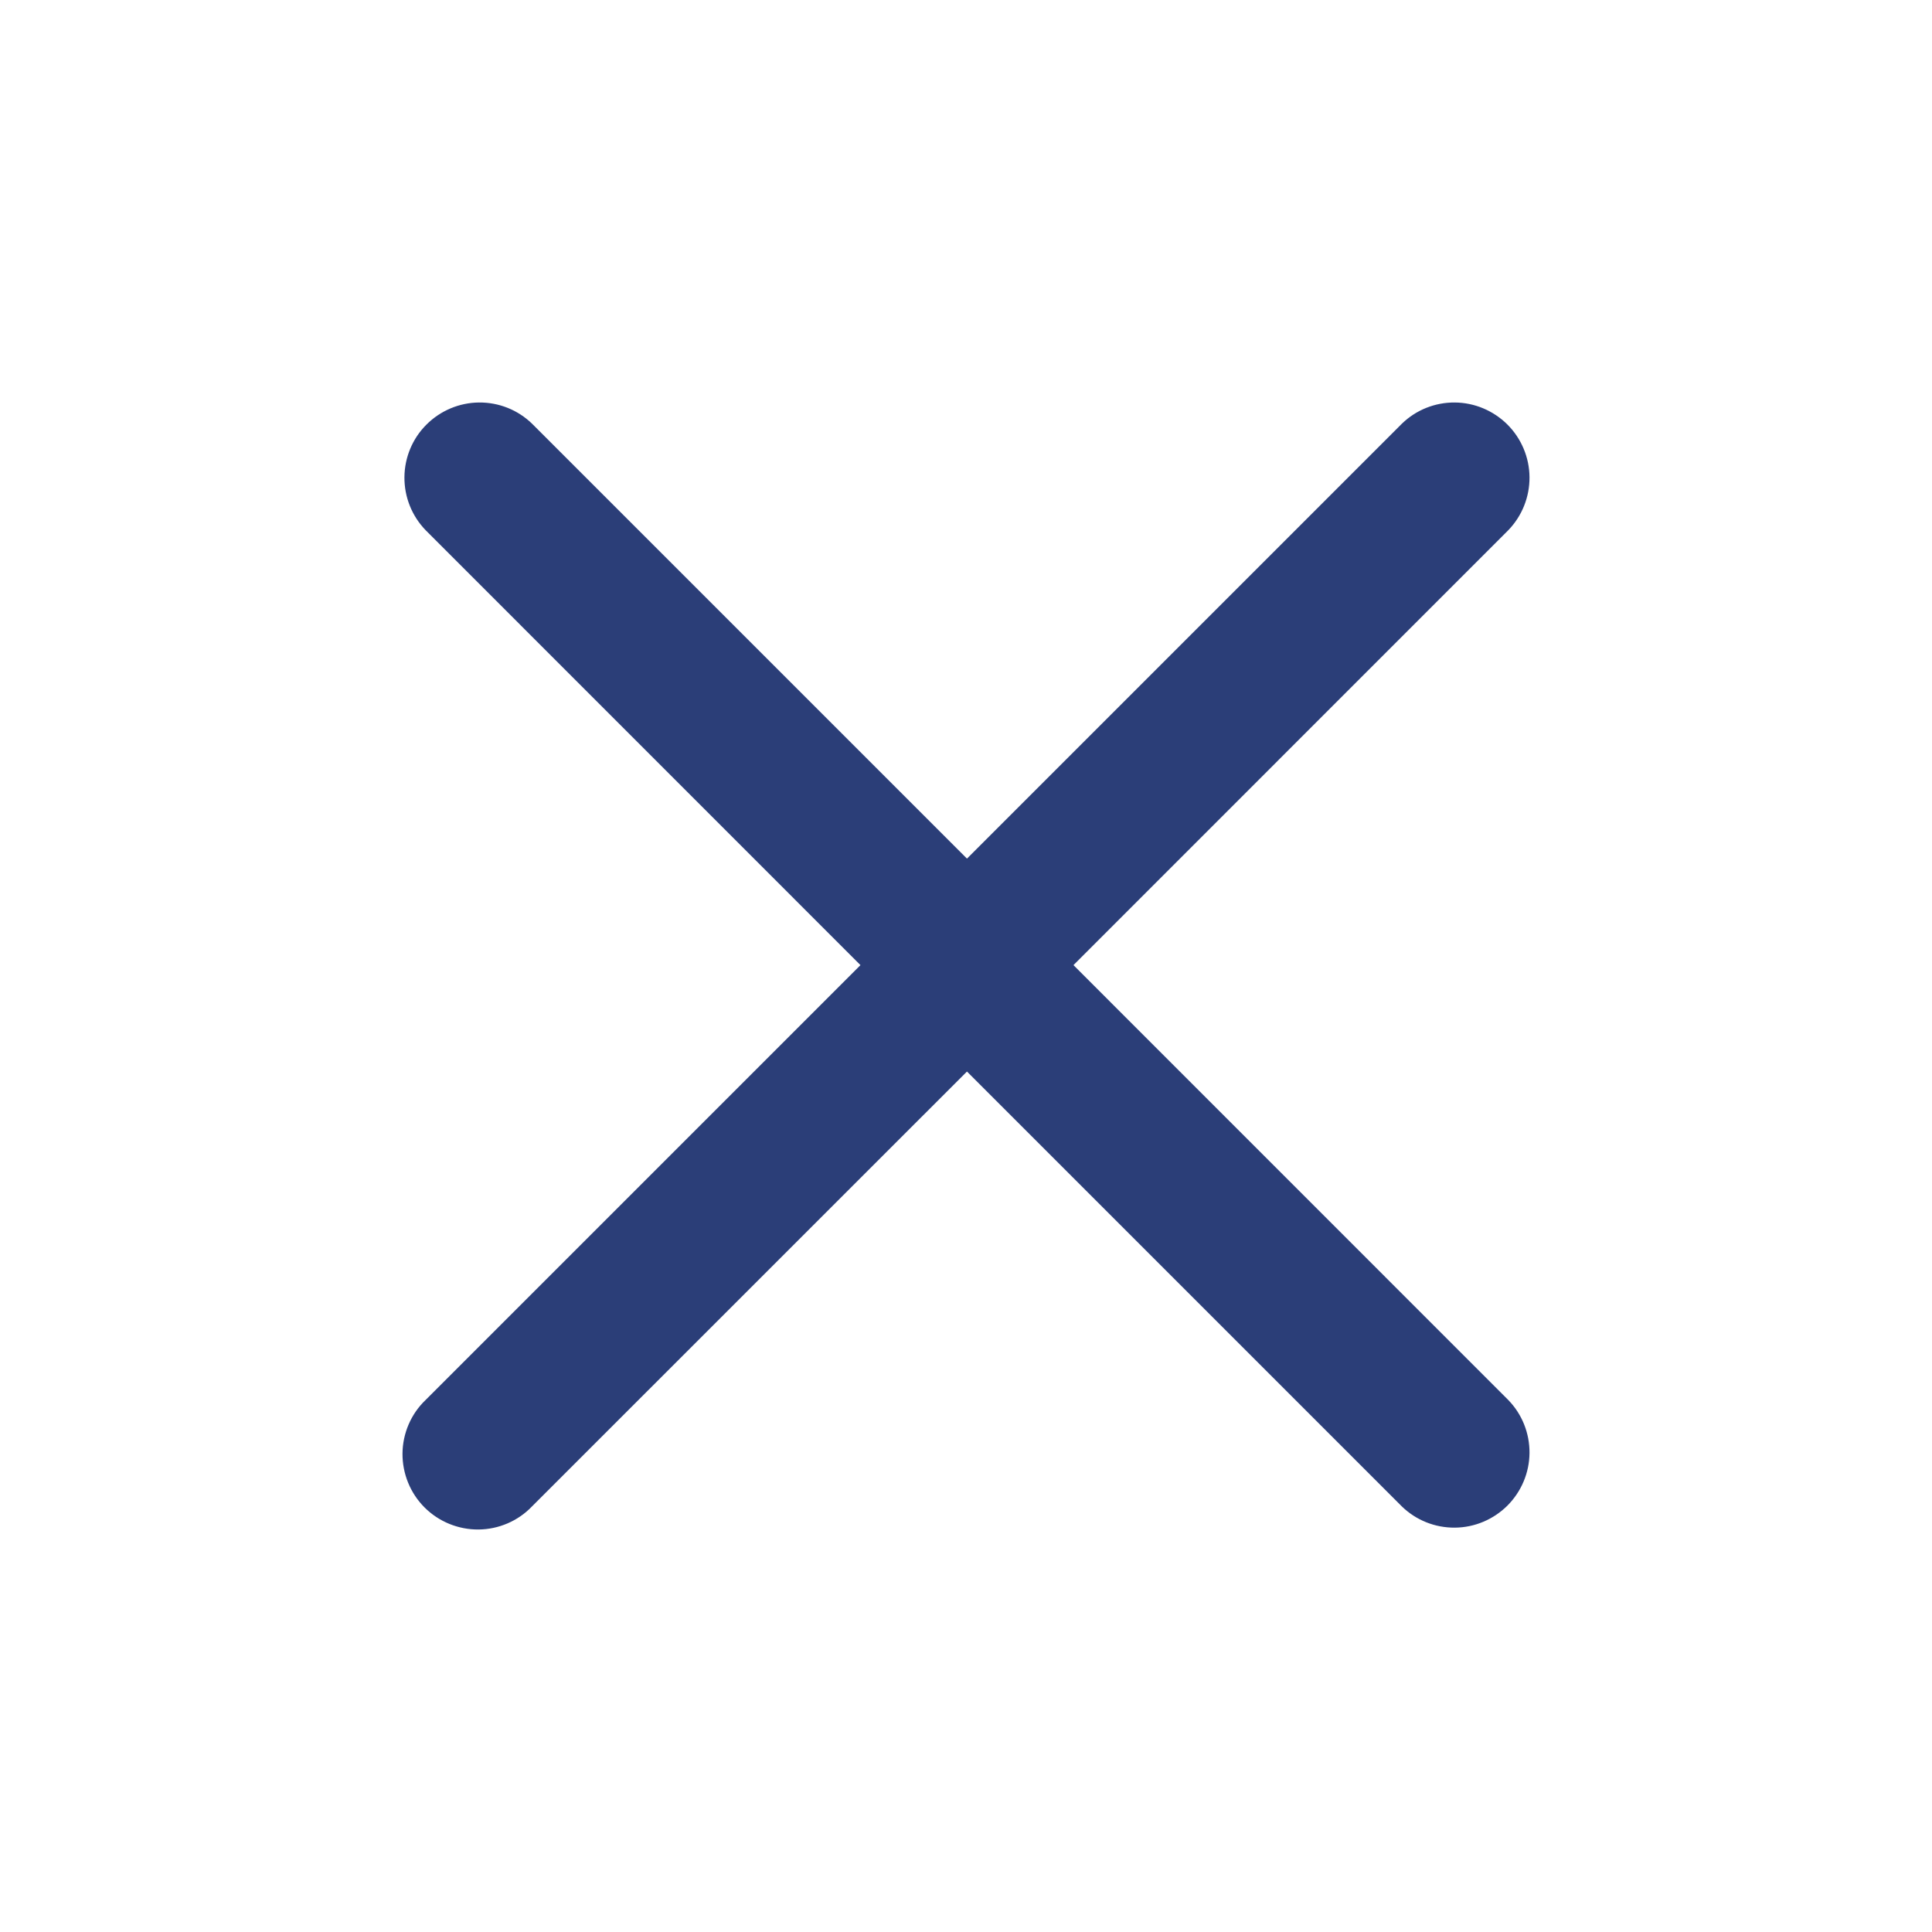
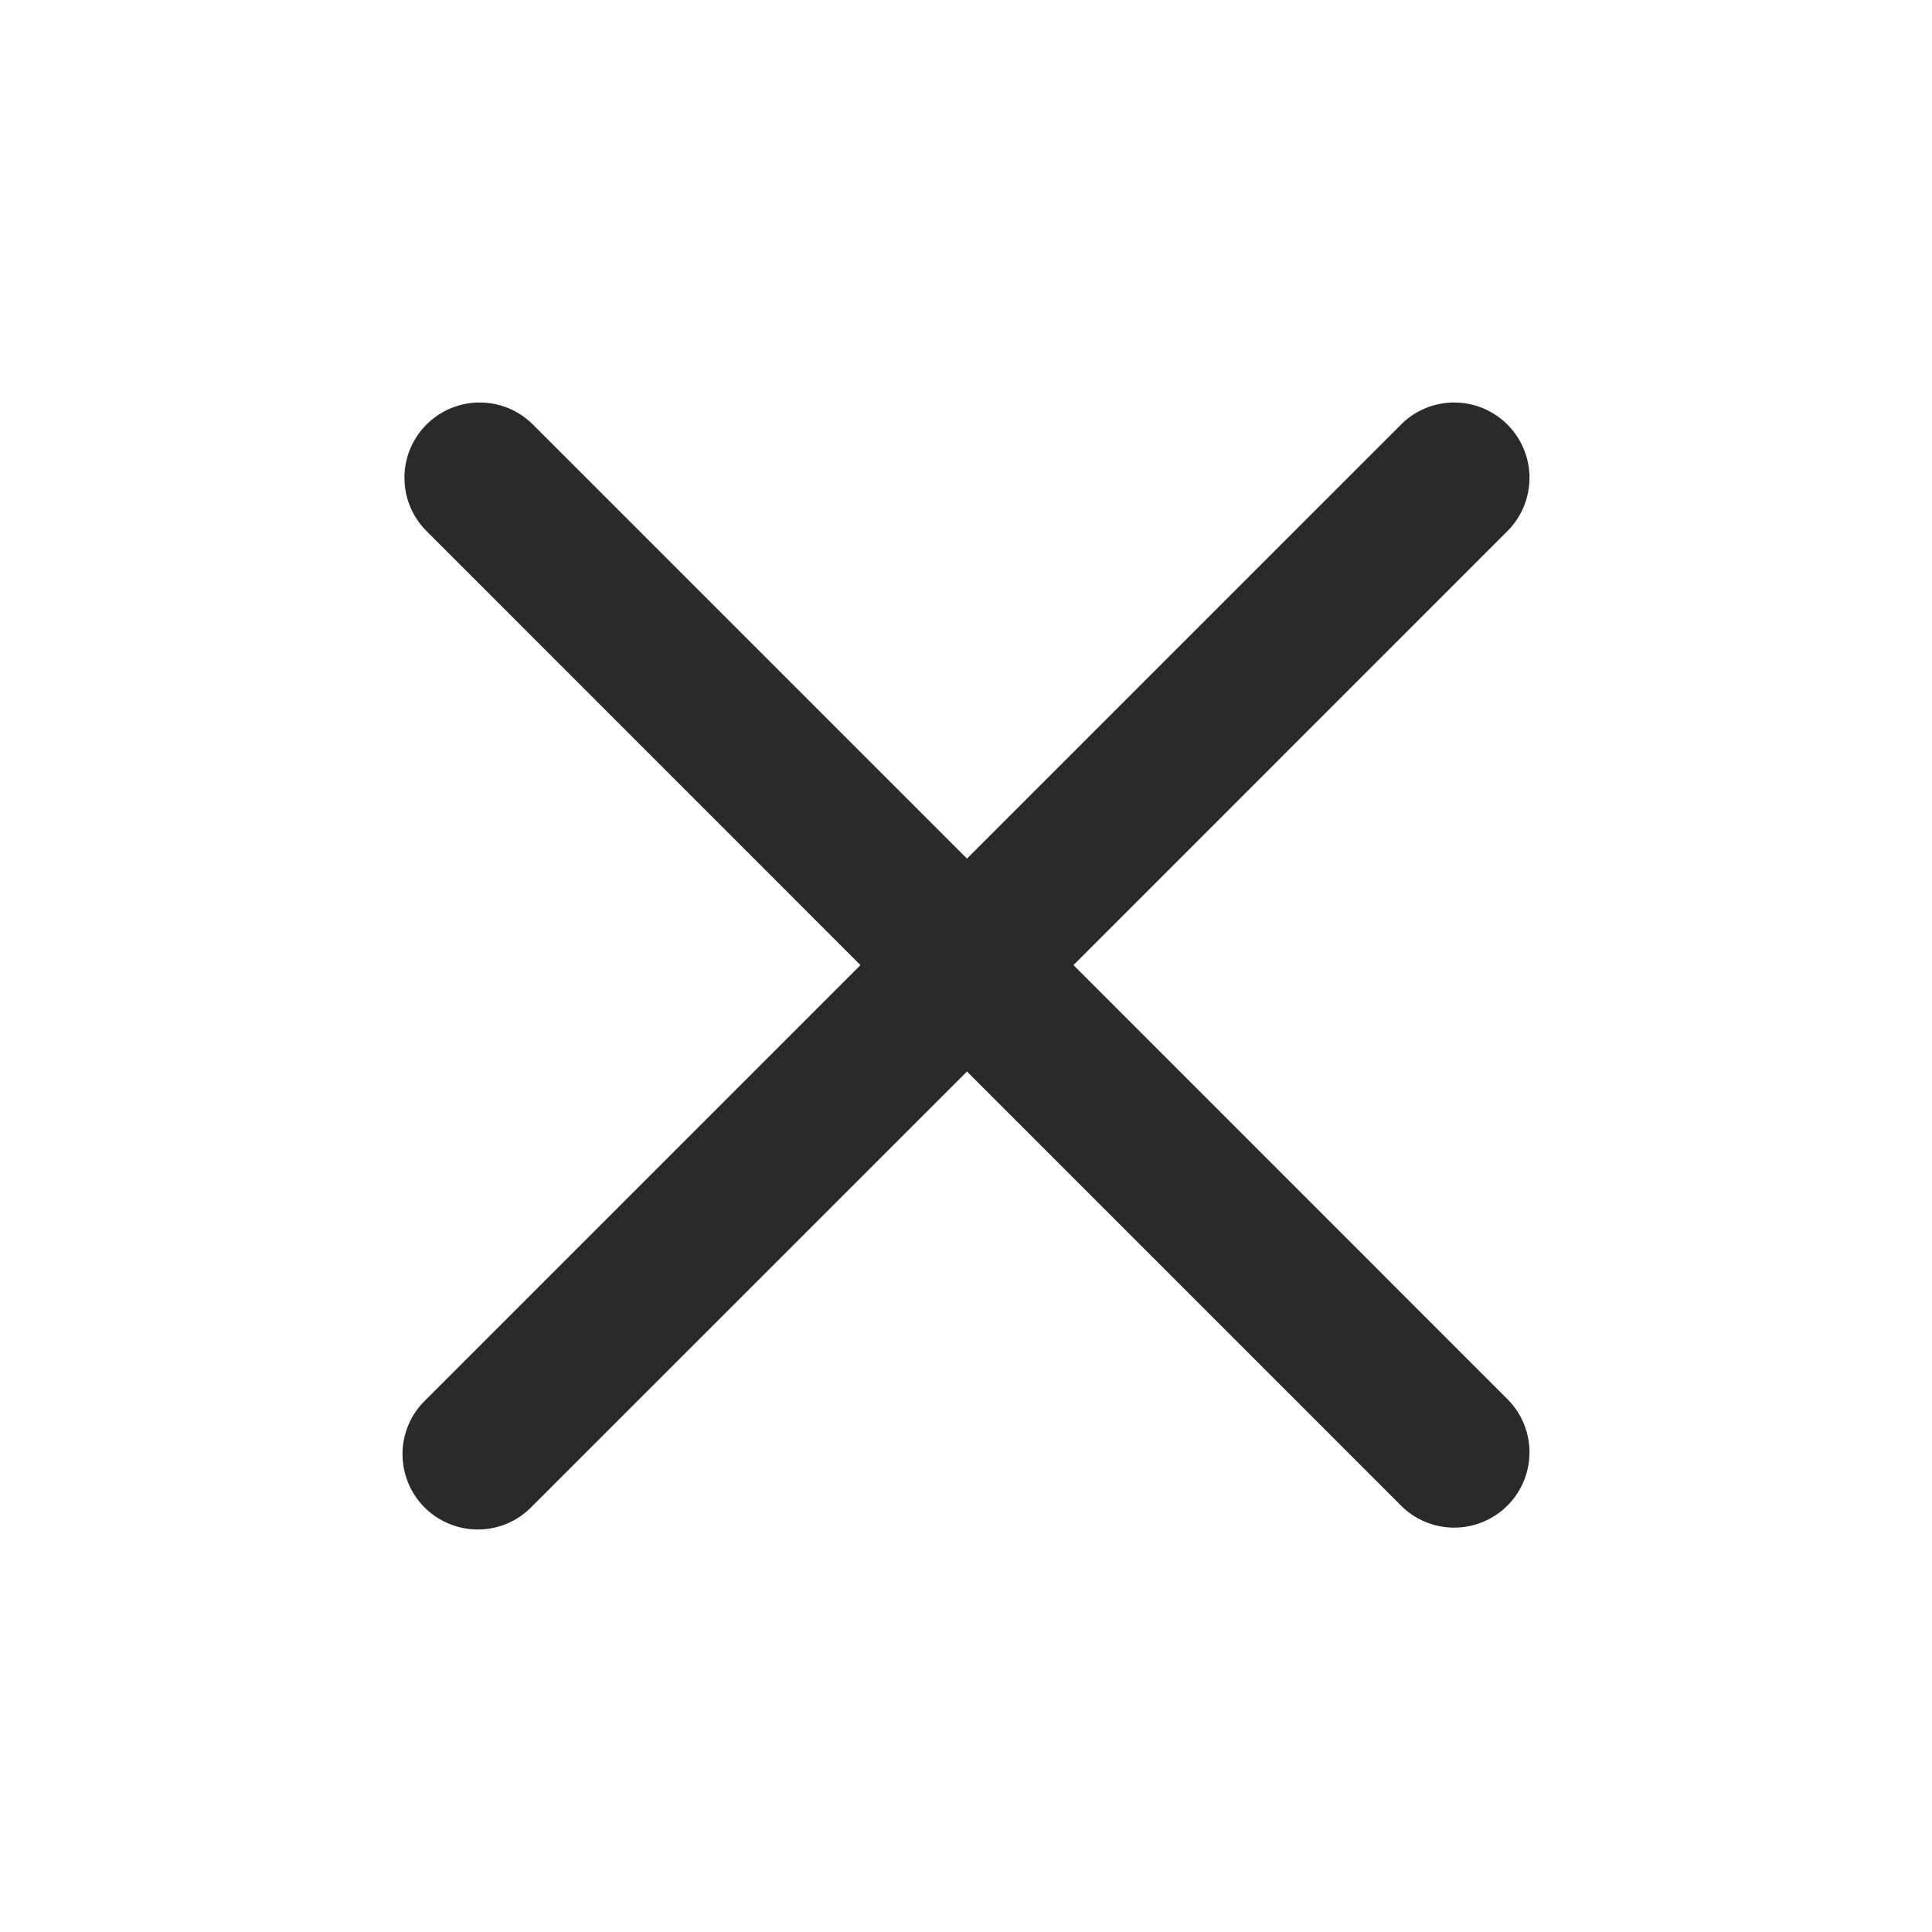
<svg xmlns="http://www.w3.org/2000/svg" width="24" height="24" viewBox="0 0 24 24" fill="none">
-   <path d="M6.609 5.263C6.433 5.092 6.197 4.998 5.951 5C5.706 5.002 5.471 5.101 5.298 5.274C5.124 5.447 5.026 5.682 5.024 5.927C5.022 6.173 5.116 6.409 5.287 6.586L10.689 11.989L5.286 17.392C5.196 17.478 5.125 17.581 5.076 17.695C5.027 17.809 5.001 17.932 5 18.056C4.999 18.18 5.023 18.304 5.07 18.419C5.117 18.534 5.186 18.638 5.274 18.726C5.362 18.814 5.466 18.883 5.581 18.93C5.696 18.977 5.819 19.001 5.944 19C6.068 18.999 6.191 18.973 6.305 18.924C6.419 18.875 6.522 18.804 6.608 18.714L12.012 13.311L17.415 18.714C17.591 18.885 17.827 18.979 18.073 18.977C18.318 18.975 18.552 18.876 18.726 18.703C18.899 18.529 18.998 18.295 19 18.05C19.002 17.804 18.908 17.568 18.737 17.392L13.335 11.989L18.737 6.586C18.908 6.409 19.002 6.173 19 5.927C18.998 5.682 18.899 5.447 18.726 5.274C18.552 5.101 18.318 5.002 18.073 5C17.827 4.998 17.591 5.092 17.415 5.263L12.012 10.666L6.609 5.263Z" fill="#2B3E78" />
+   <path d="M6.609 5.263C6.433 5.092 6.197 4.998 5.951 5C5.706 5.002 5.471 5.101 5.298 5.274C5.124 5.447 5.026 5.682 5.024 5.927C5.022 6.173 5.116 6.409 5.287 6.586L10.689 11.989L5.286 17.392C5.196 17.478 5.125 17.581 5.076 17.695C5.027 17.809 5.001 17.932 5 18.056C4.999 18.18 5.023 18.304 5.07 18.419C5.117 18.534 5.186 18.638 5.274 18.726C5.362 18.814 5.466 18.883 5.581 18.93C5.696 18.977 5.819 19.001 5.944 19C6.068 18.999 6.191 18.973 6.305 18.924C6.419 18.875 6.522 18.804 6.608 18.714L12.012 13.311L17.415 18.714C17.591 18.885 17.827 18.979 18.073 18.977C18.318 18.975 18.552 18.876 18.726 18.703C18.899 18.529 18.998 18.295 19 18.05C19.002 17.804 18.908 17.568 18.737 17.392L13.335 11.989L18.737 6.586C18.908 6.409 19.002 6.173 19 5.927C18.998 5.682 18.899 5.447 18.726 5.274C18.552 5.101 18.318 5.002 18.073 5C17.827 4.998 17.591 5.092 17.415 5.263L12.012 10.666L6.609 5.263Z" fill="#2a2a2a" />
</svg>
